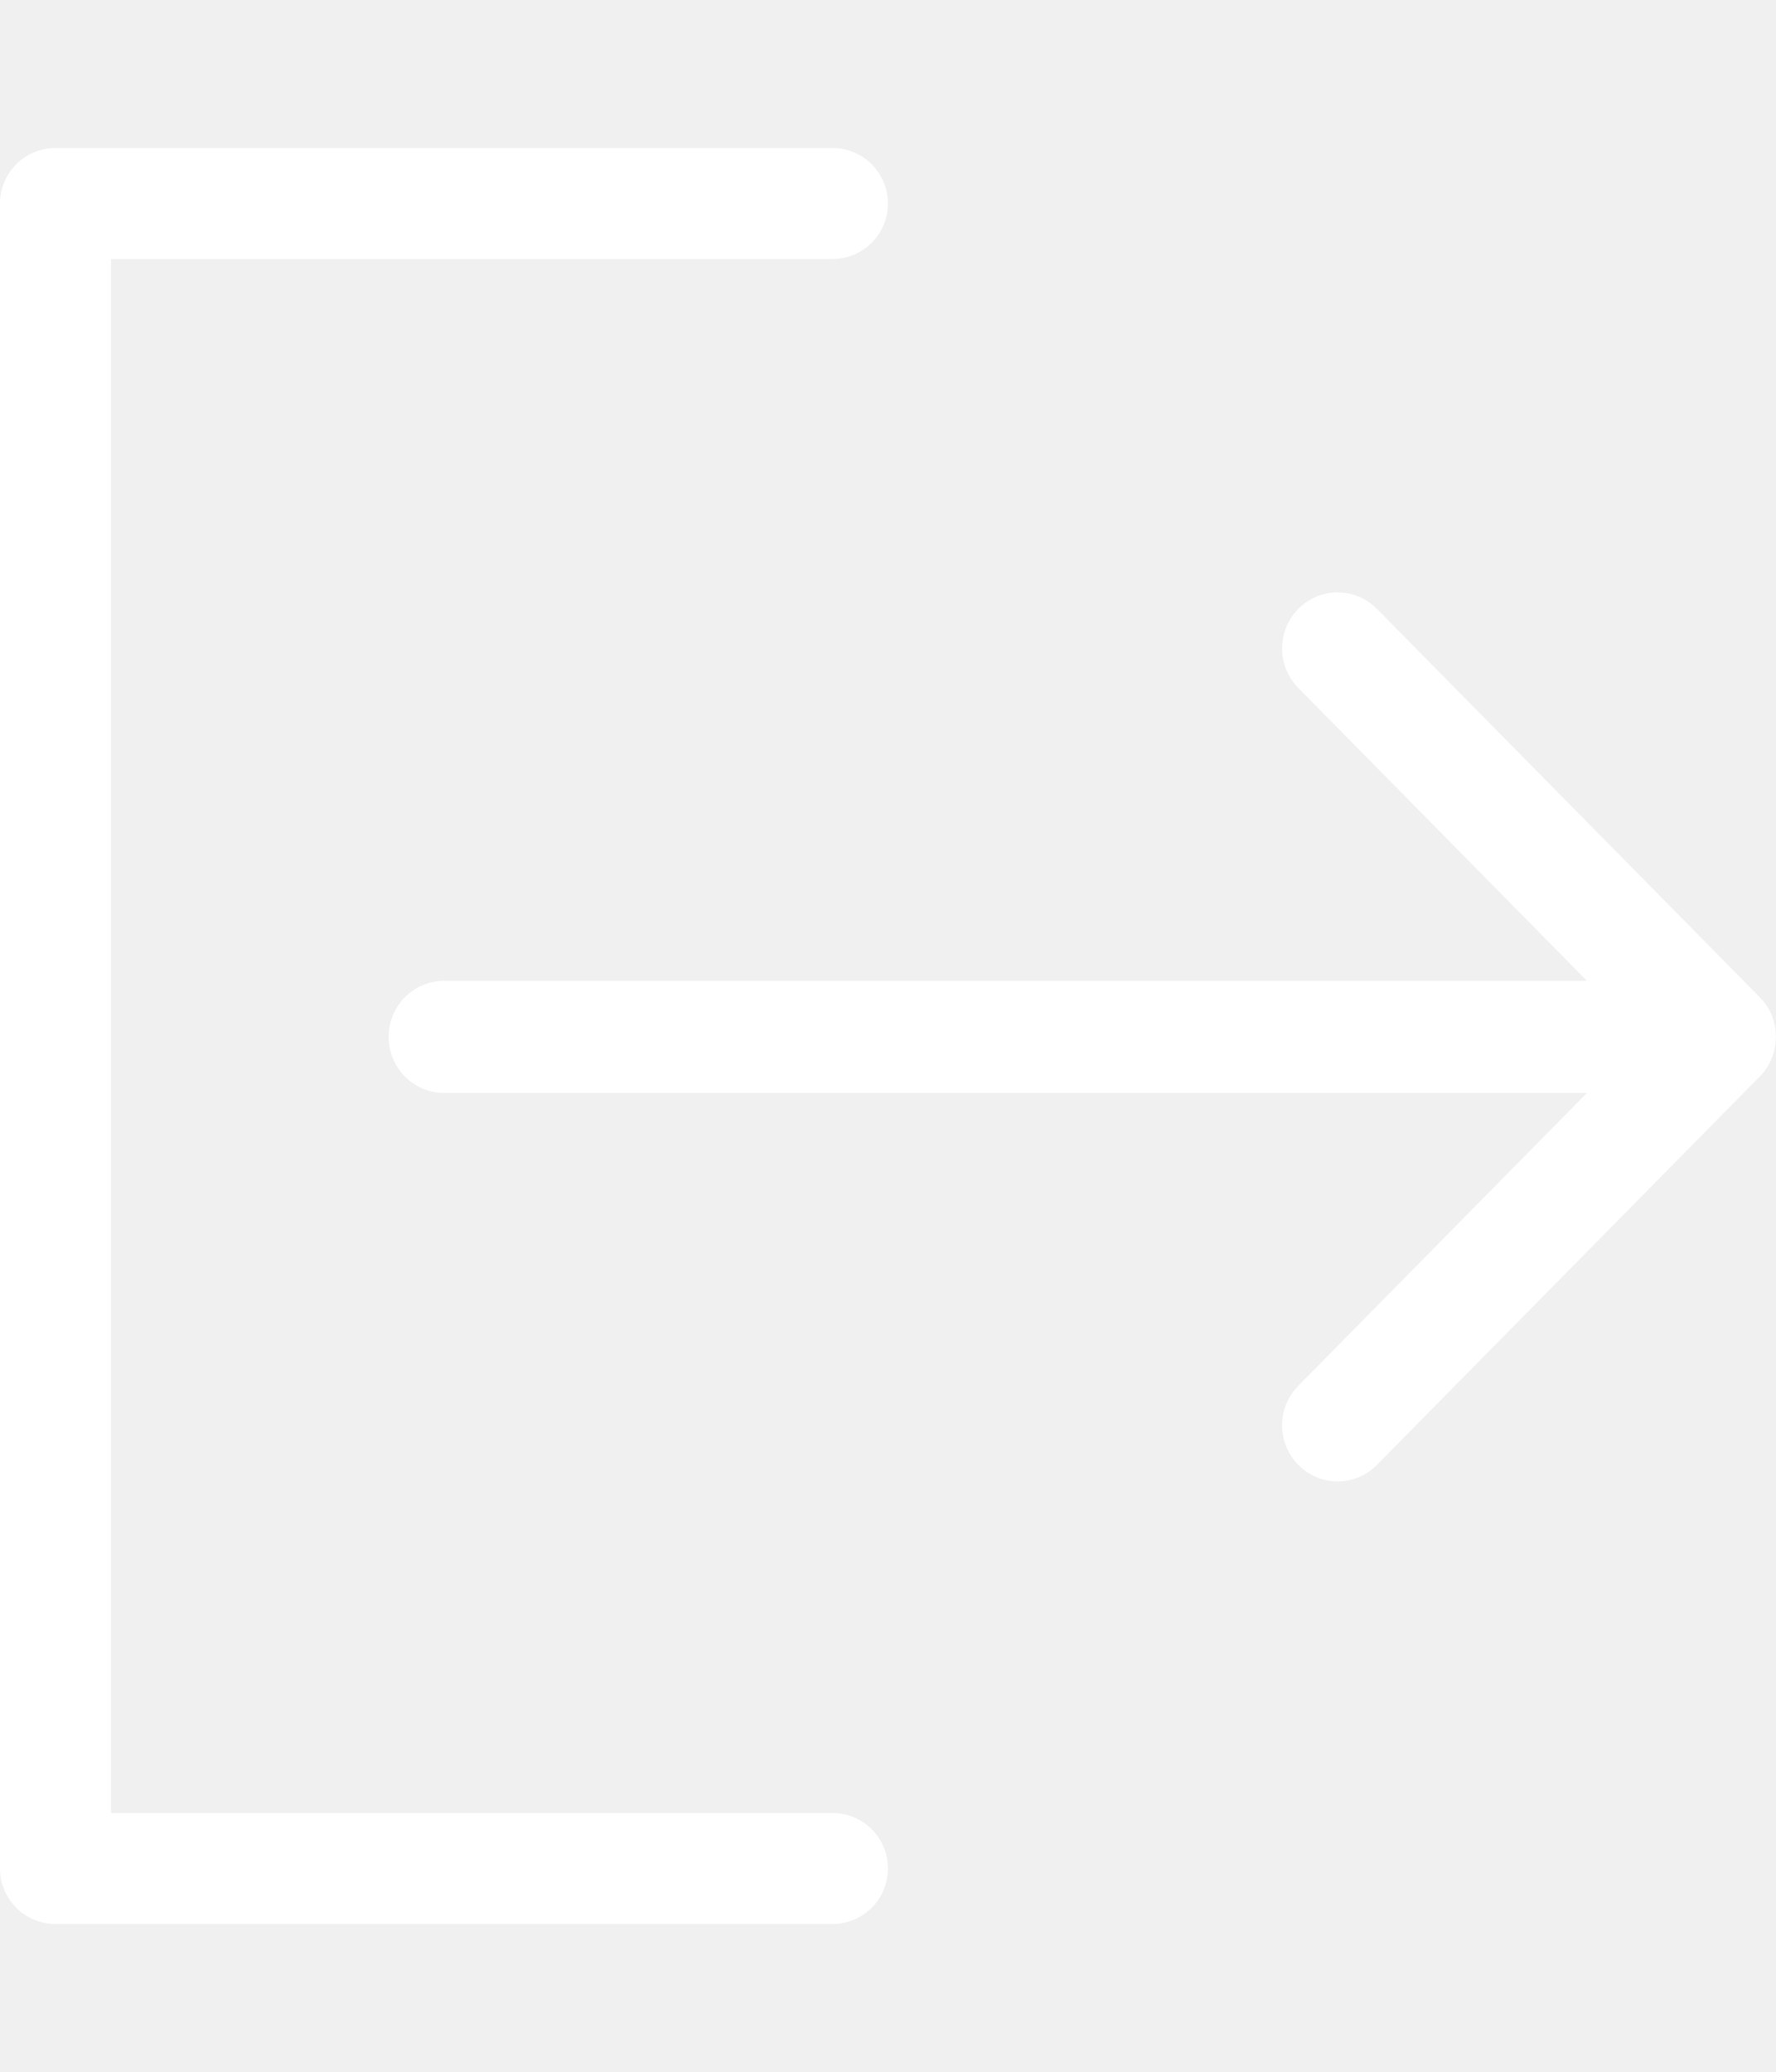
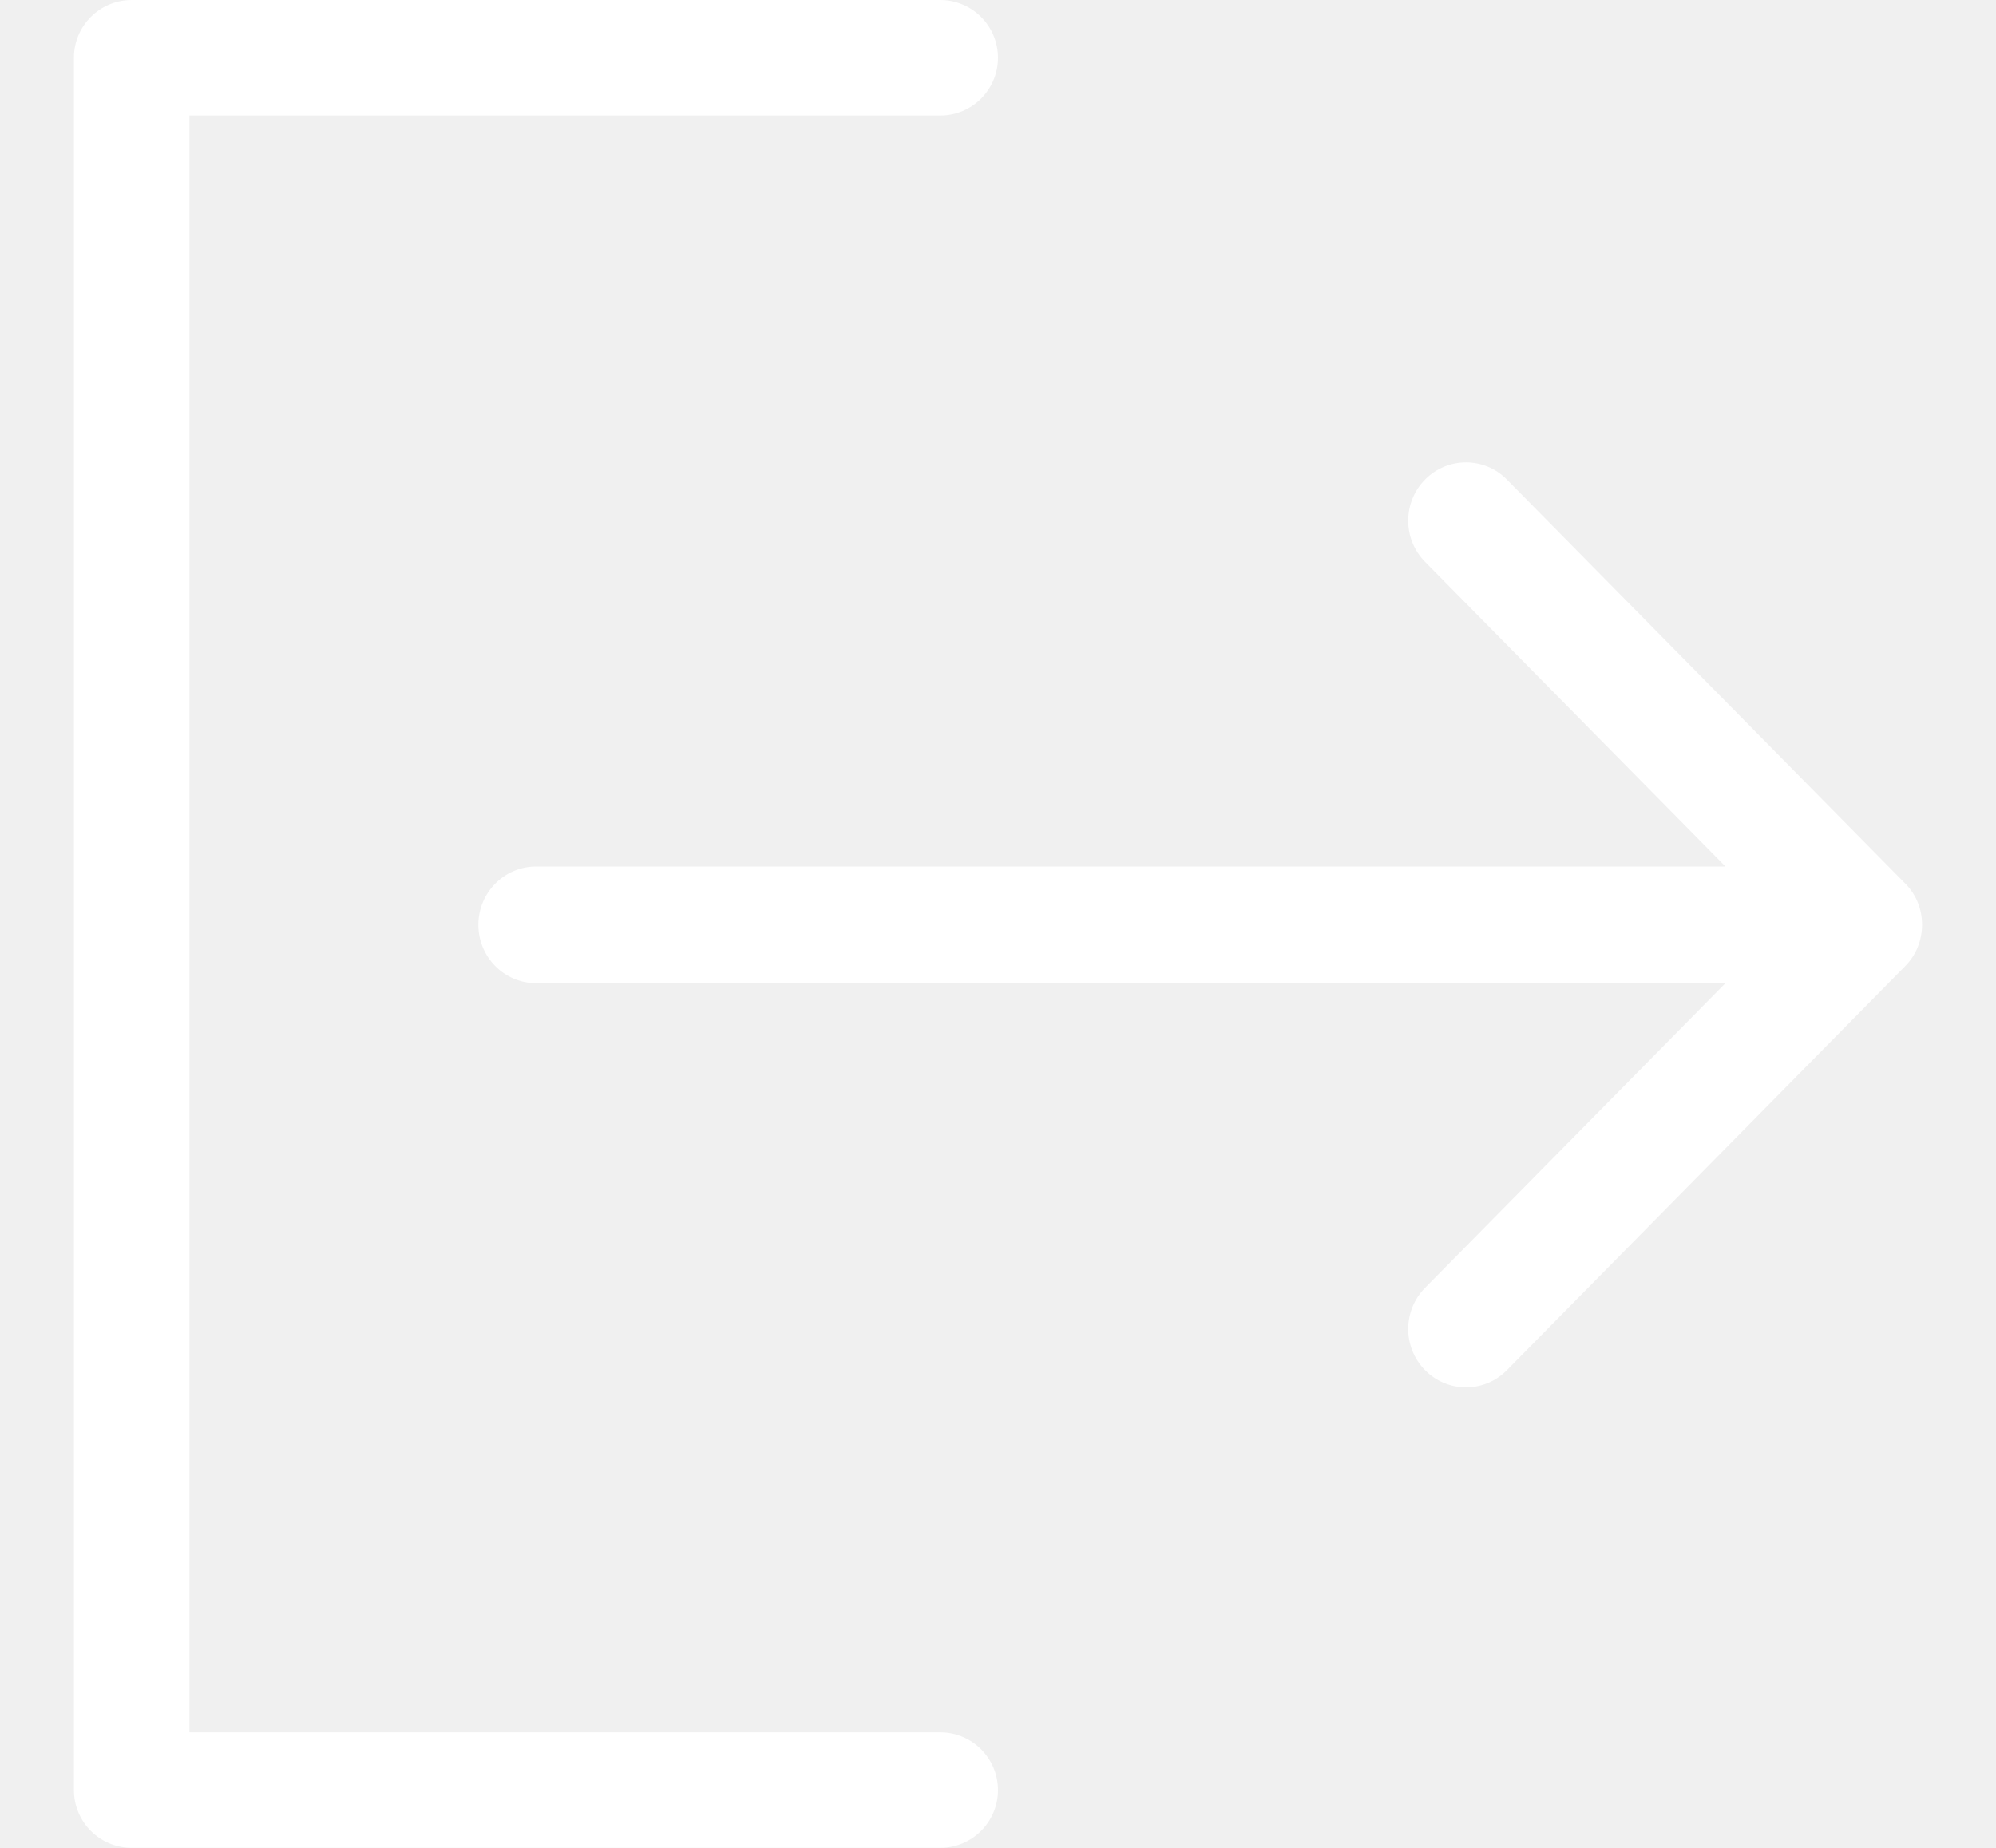
- <svg xmlns="http://www.w3.org/2000/svg" fill="#FFFFFF" height="35" width="30" version="1.1" id="Capa_1" viewBox="0 0 384.971 384.971" xml:space="preserve">
+ <svg xmlns="http://www.w3.org/2000/svg" fill="#FFFFFF" height="25" width="27" version="1.1" id="Capa_1" viewBox="0 0 384.971 384.971" xml:space="preserve">
  <g>
    <g id="Sign_Out">
      <path d="M180.455,360.91H24.061V24.061h156.394c6.641,0,12.03-5.39,12.03-12.03s-5.39-12.03-12.03-12.03H12.03    C5.39,0.001,0,5.39,0,12.031V372.94c0,6.641,5.39,12.03,12.03,12.03h168.424c6.641,0,12.03-5.39,12.03-12.03    C192.485,366.299,187.095,360.91,180.455,360.91z" />
      <path d="M381.481,184.088l-83.009-84.2c-4.704-4.752-12.319-4.74-17.011,0c-4.704,4.74-4.704,12.439,0,17.179l62.558,63.46H96.279    c-6.641,0-12.03,5.438-12.03,12.151c0,6.713,5.39,12.151,12.03,12.151h247.74l-62.558,63.46c-4.704,4.752-4.704,12.439,0,17.179    c4.704,4.752,12.319,4.752,17.011,0l82.997-84.2C386.113,196.588,386.161,188.756,381.481,184.088z" />
    </g>
    <g>
	</g>
    <g>
	</g>
    <g>
	</g>
    <g>
	</g>
    <g>
	</g>
    <g>
	</g>
  </g>
</svg>
